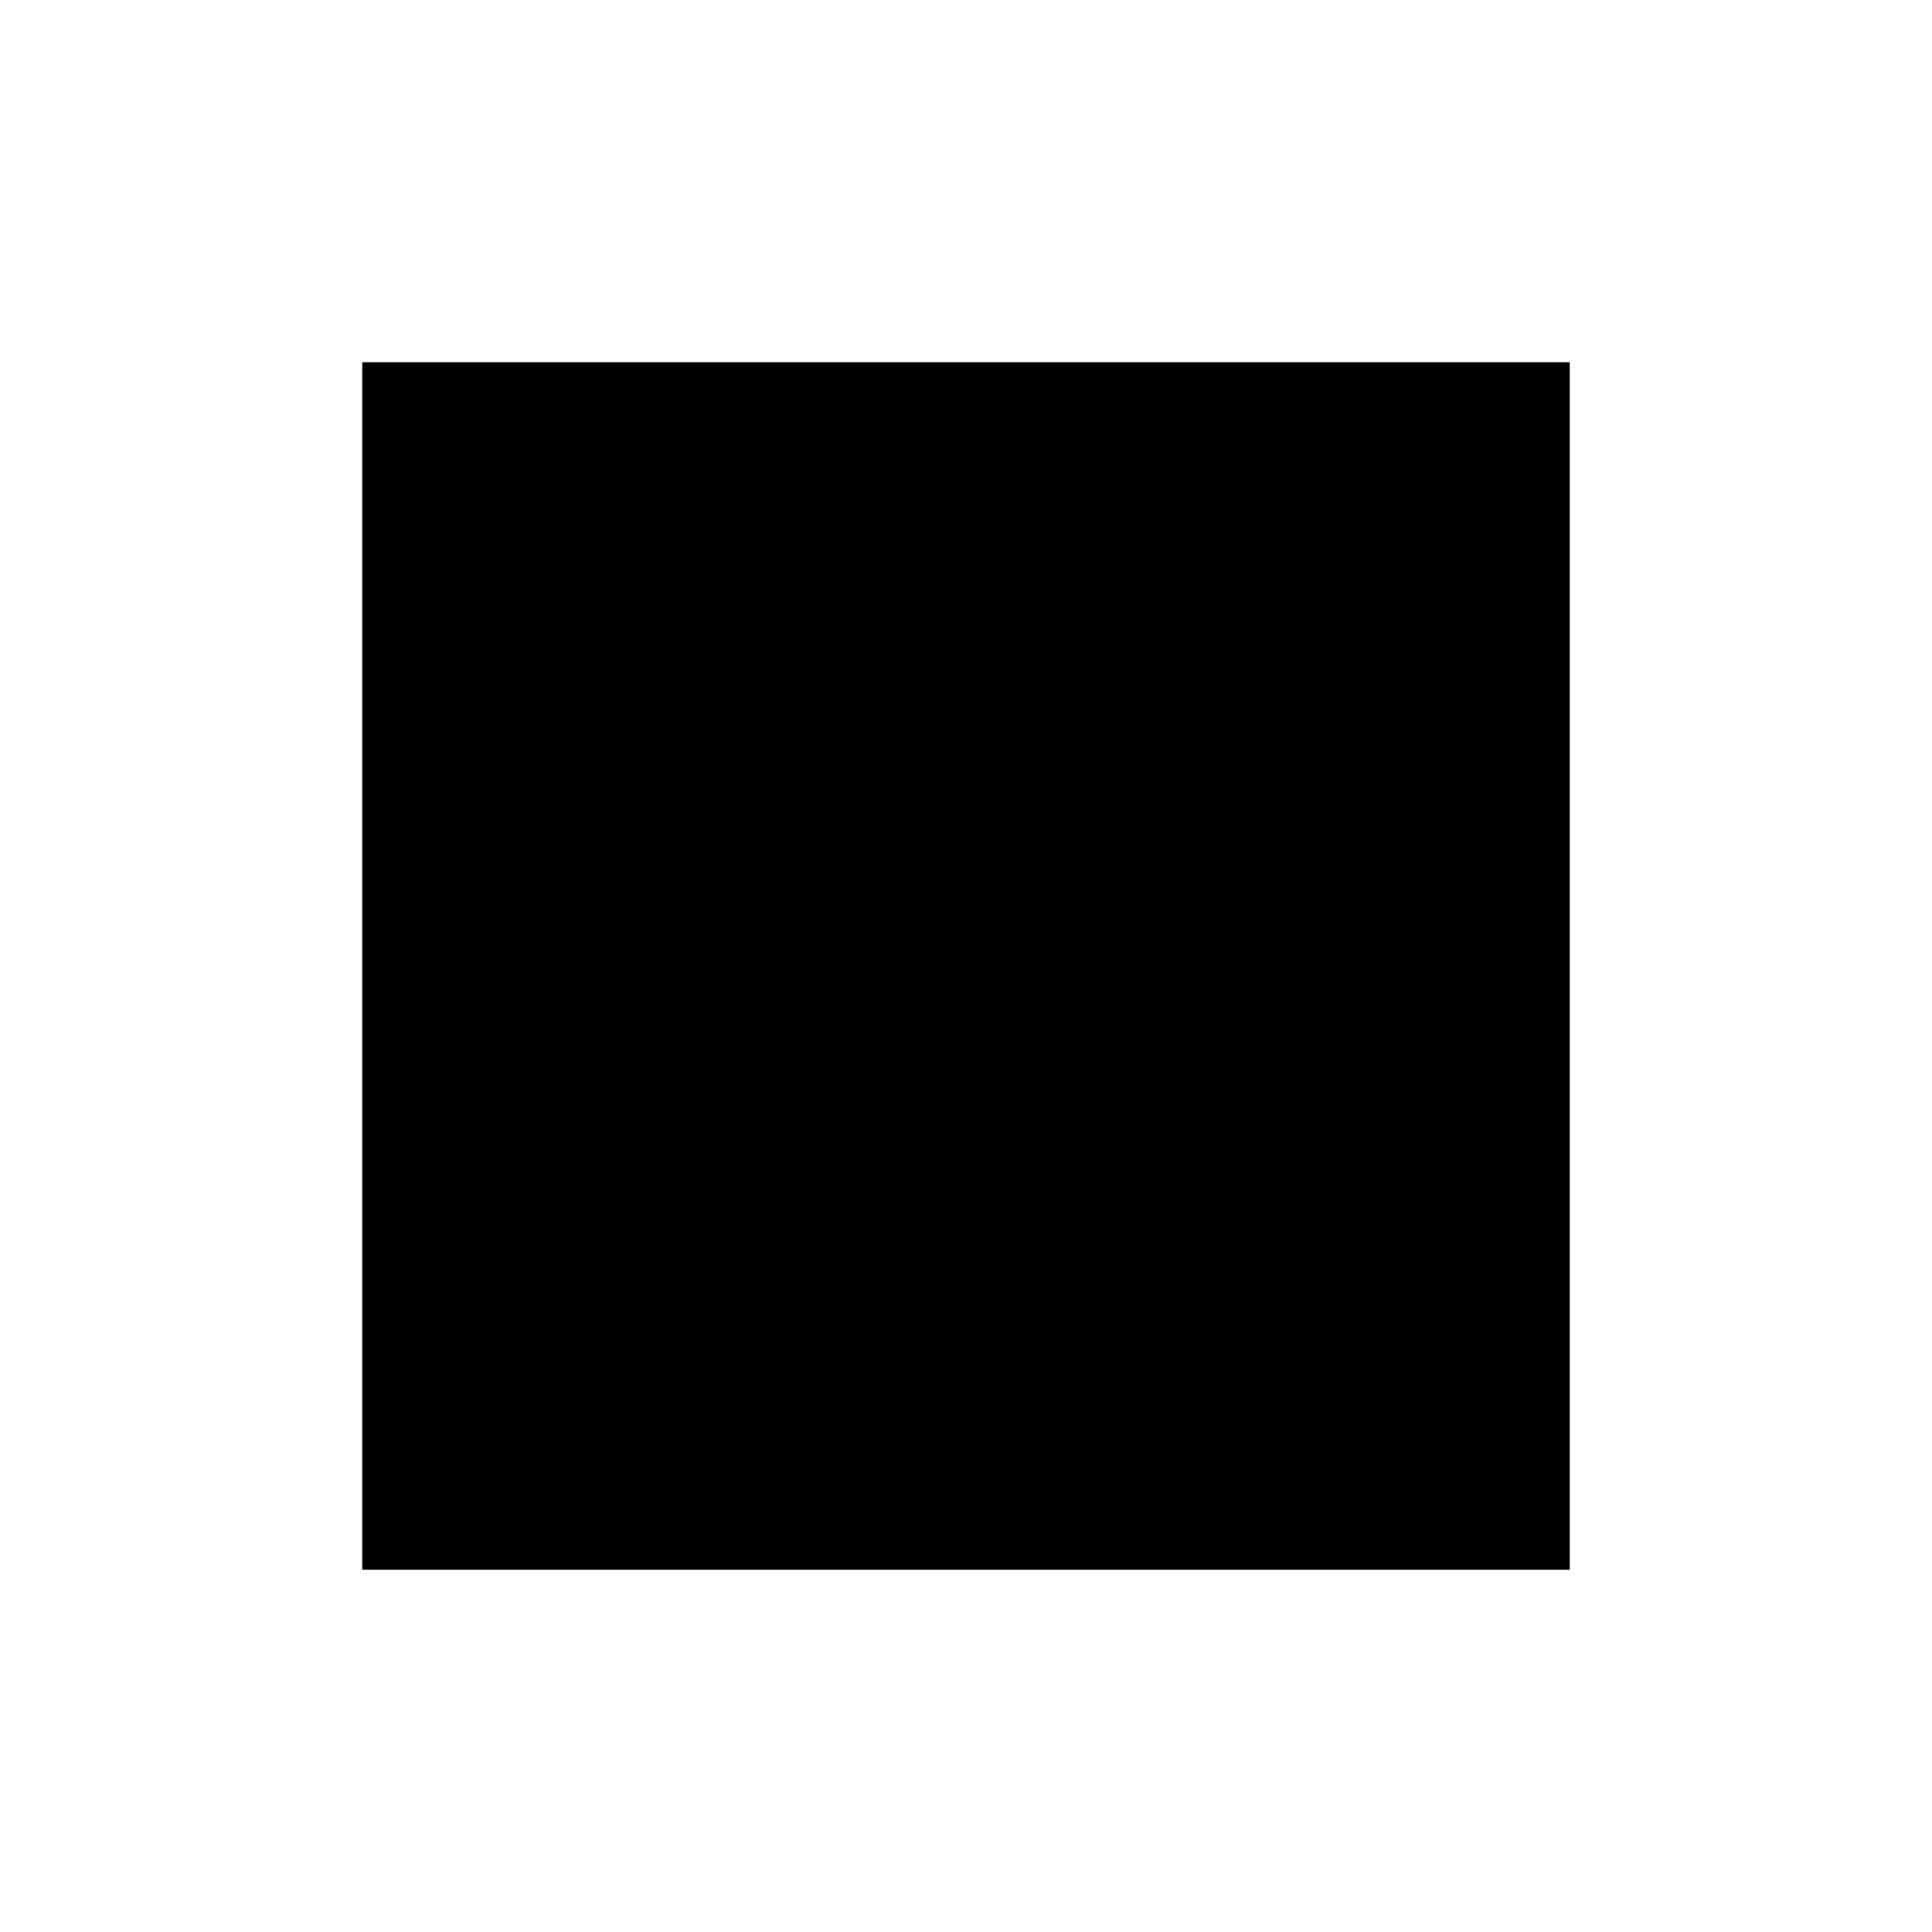
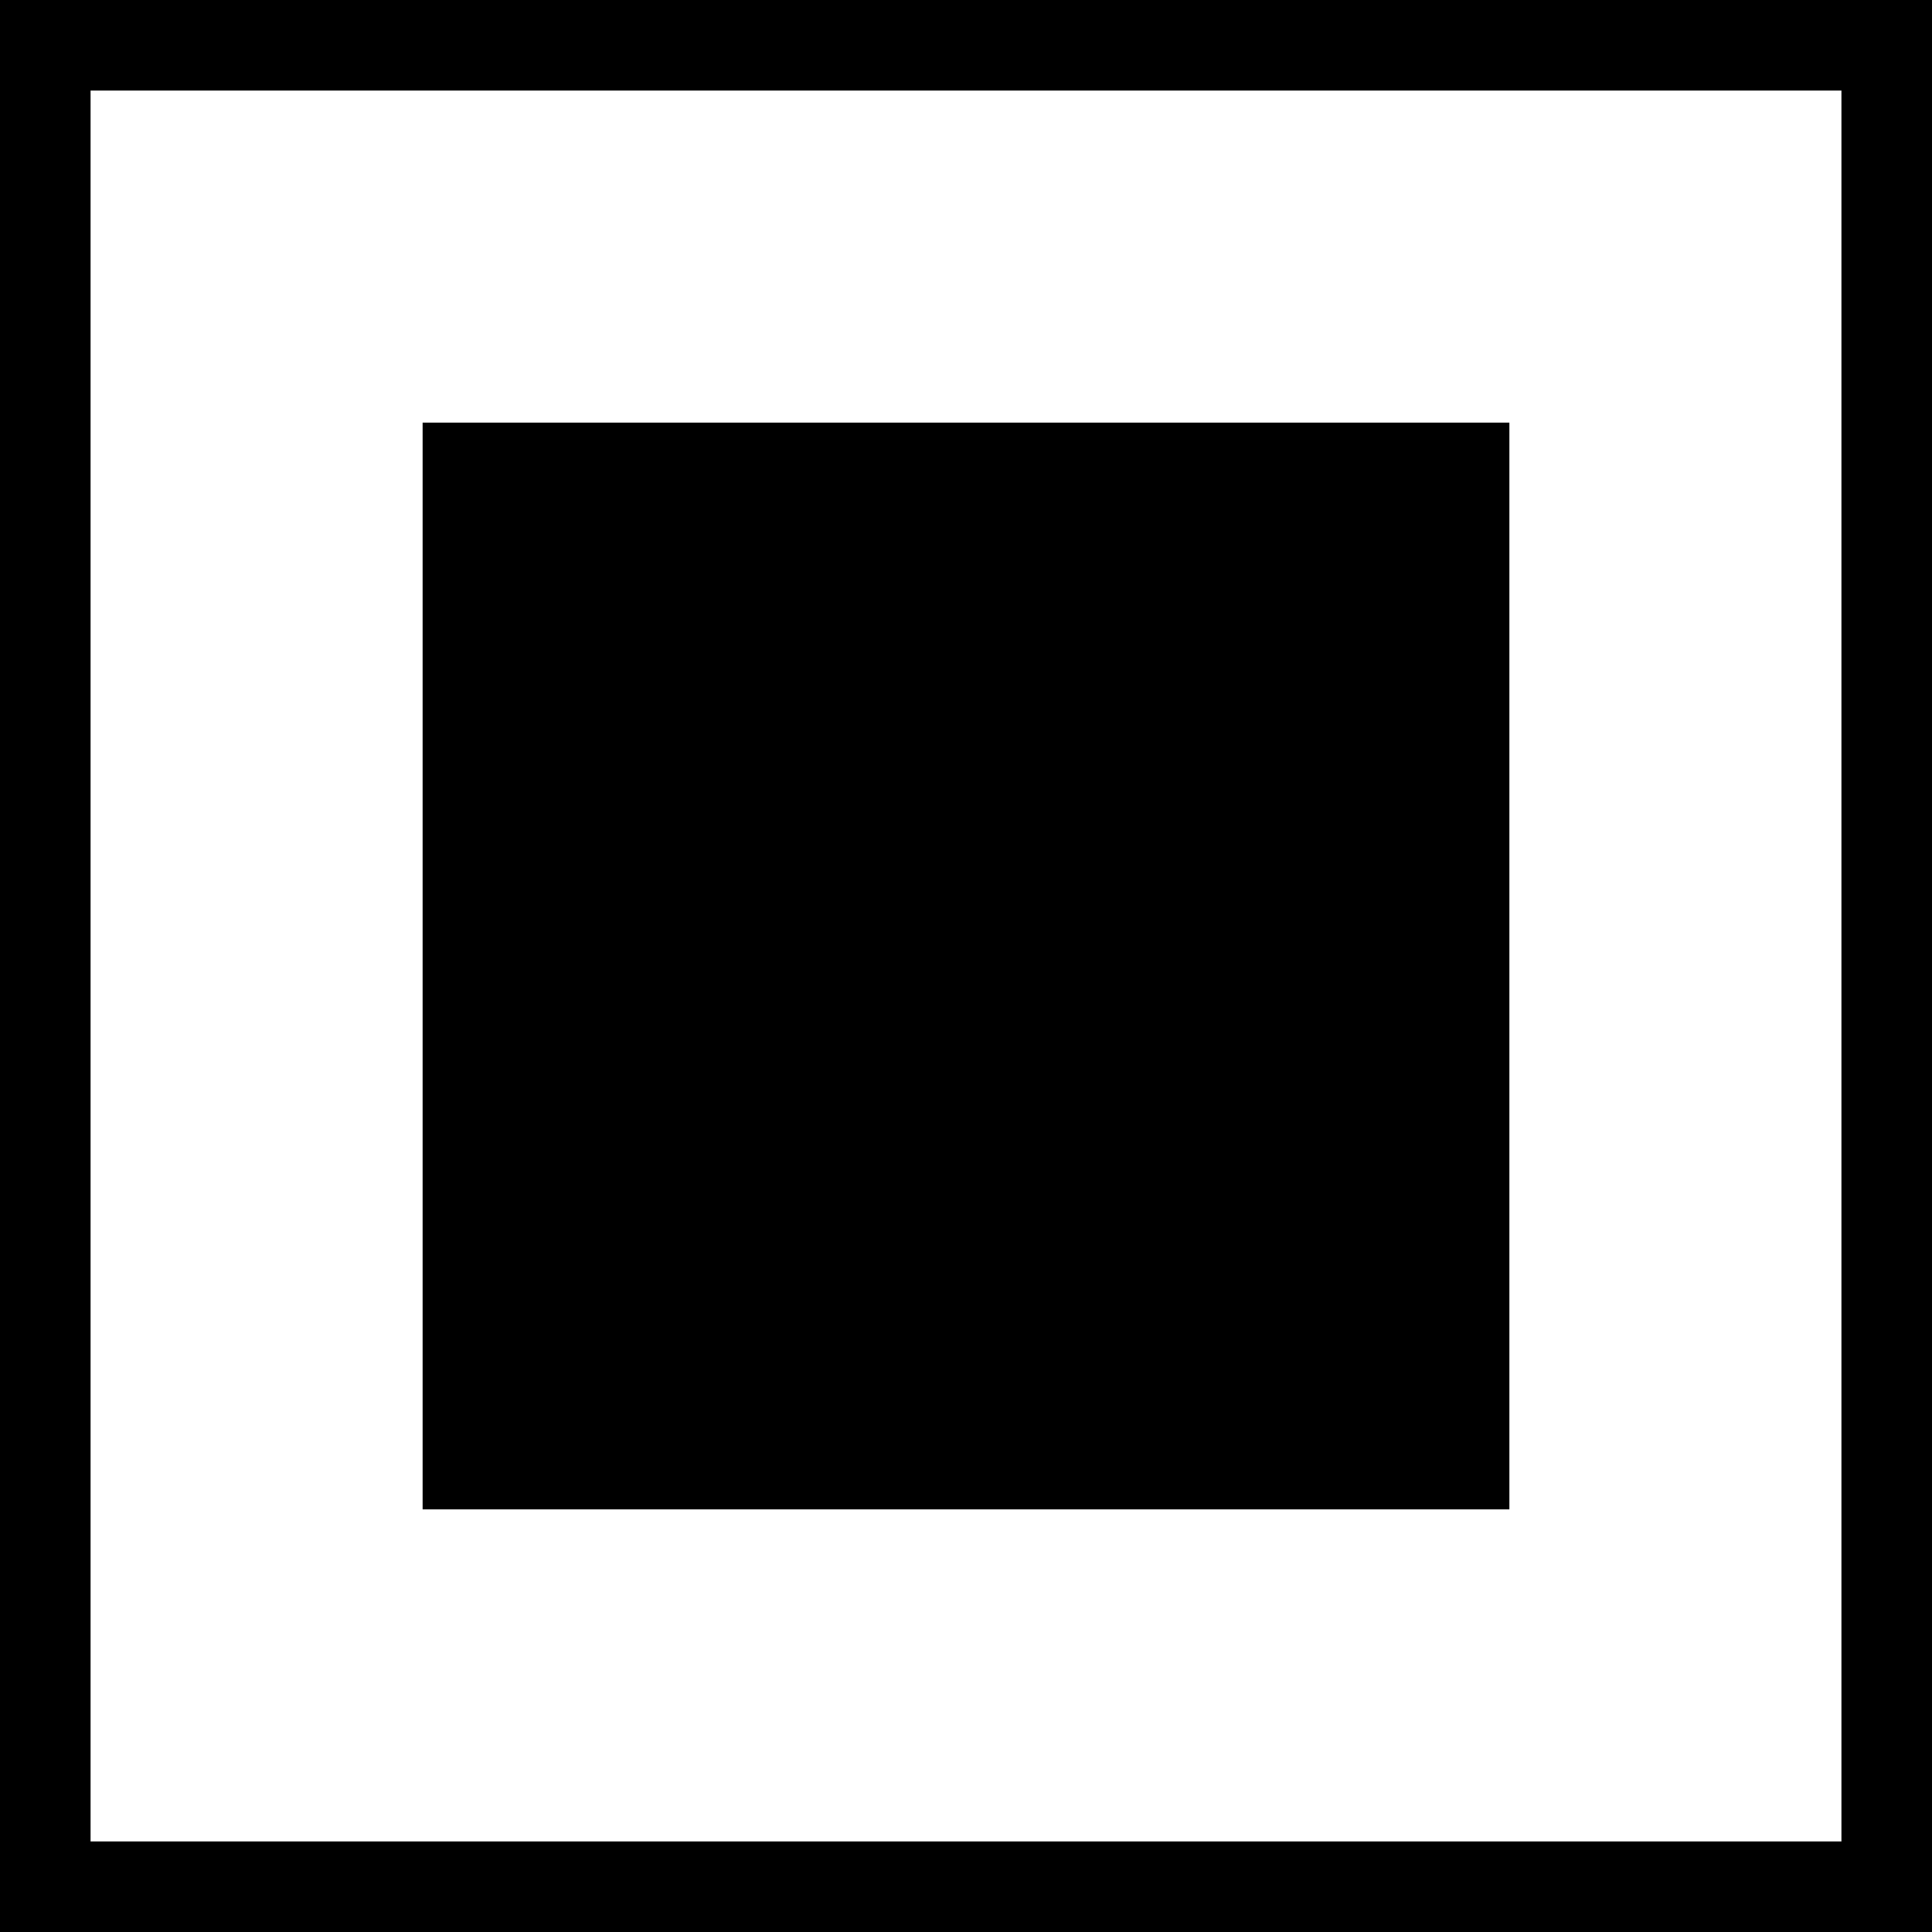
<svg xmlns="http://www.w3.org/2000/svg" viewBox="0 0 64 64" role="img" aria-label="Metadata Mender logo">
-   <rect width="64" height="64" fill="#ffffff" />
-   <rect x="12" y="12" width="40" height="40" fill="#000000" />
+   <rect x="1.5" y="1.5" width="61" height="61" fill="#ffffff" stroke="#000000" stroke-width="3" />
+   <rect x="14" y="14" width="36" height="36" fill="#000000" />
</svg>
